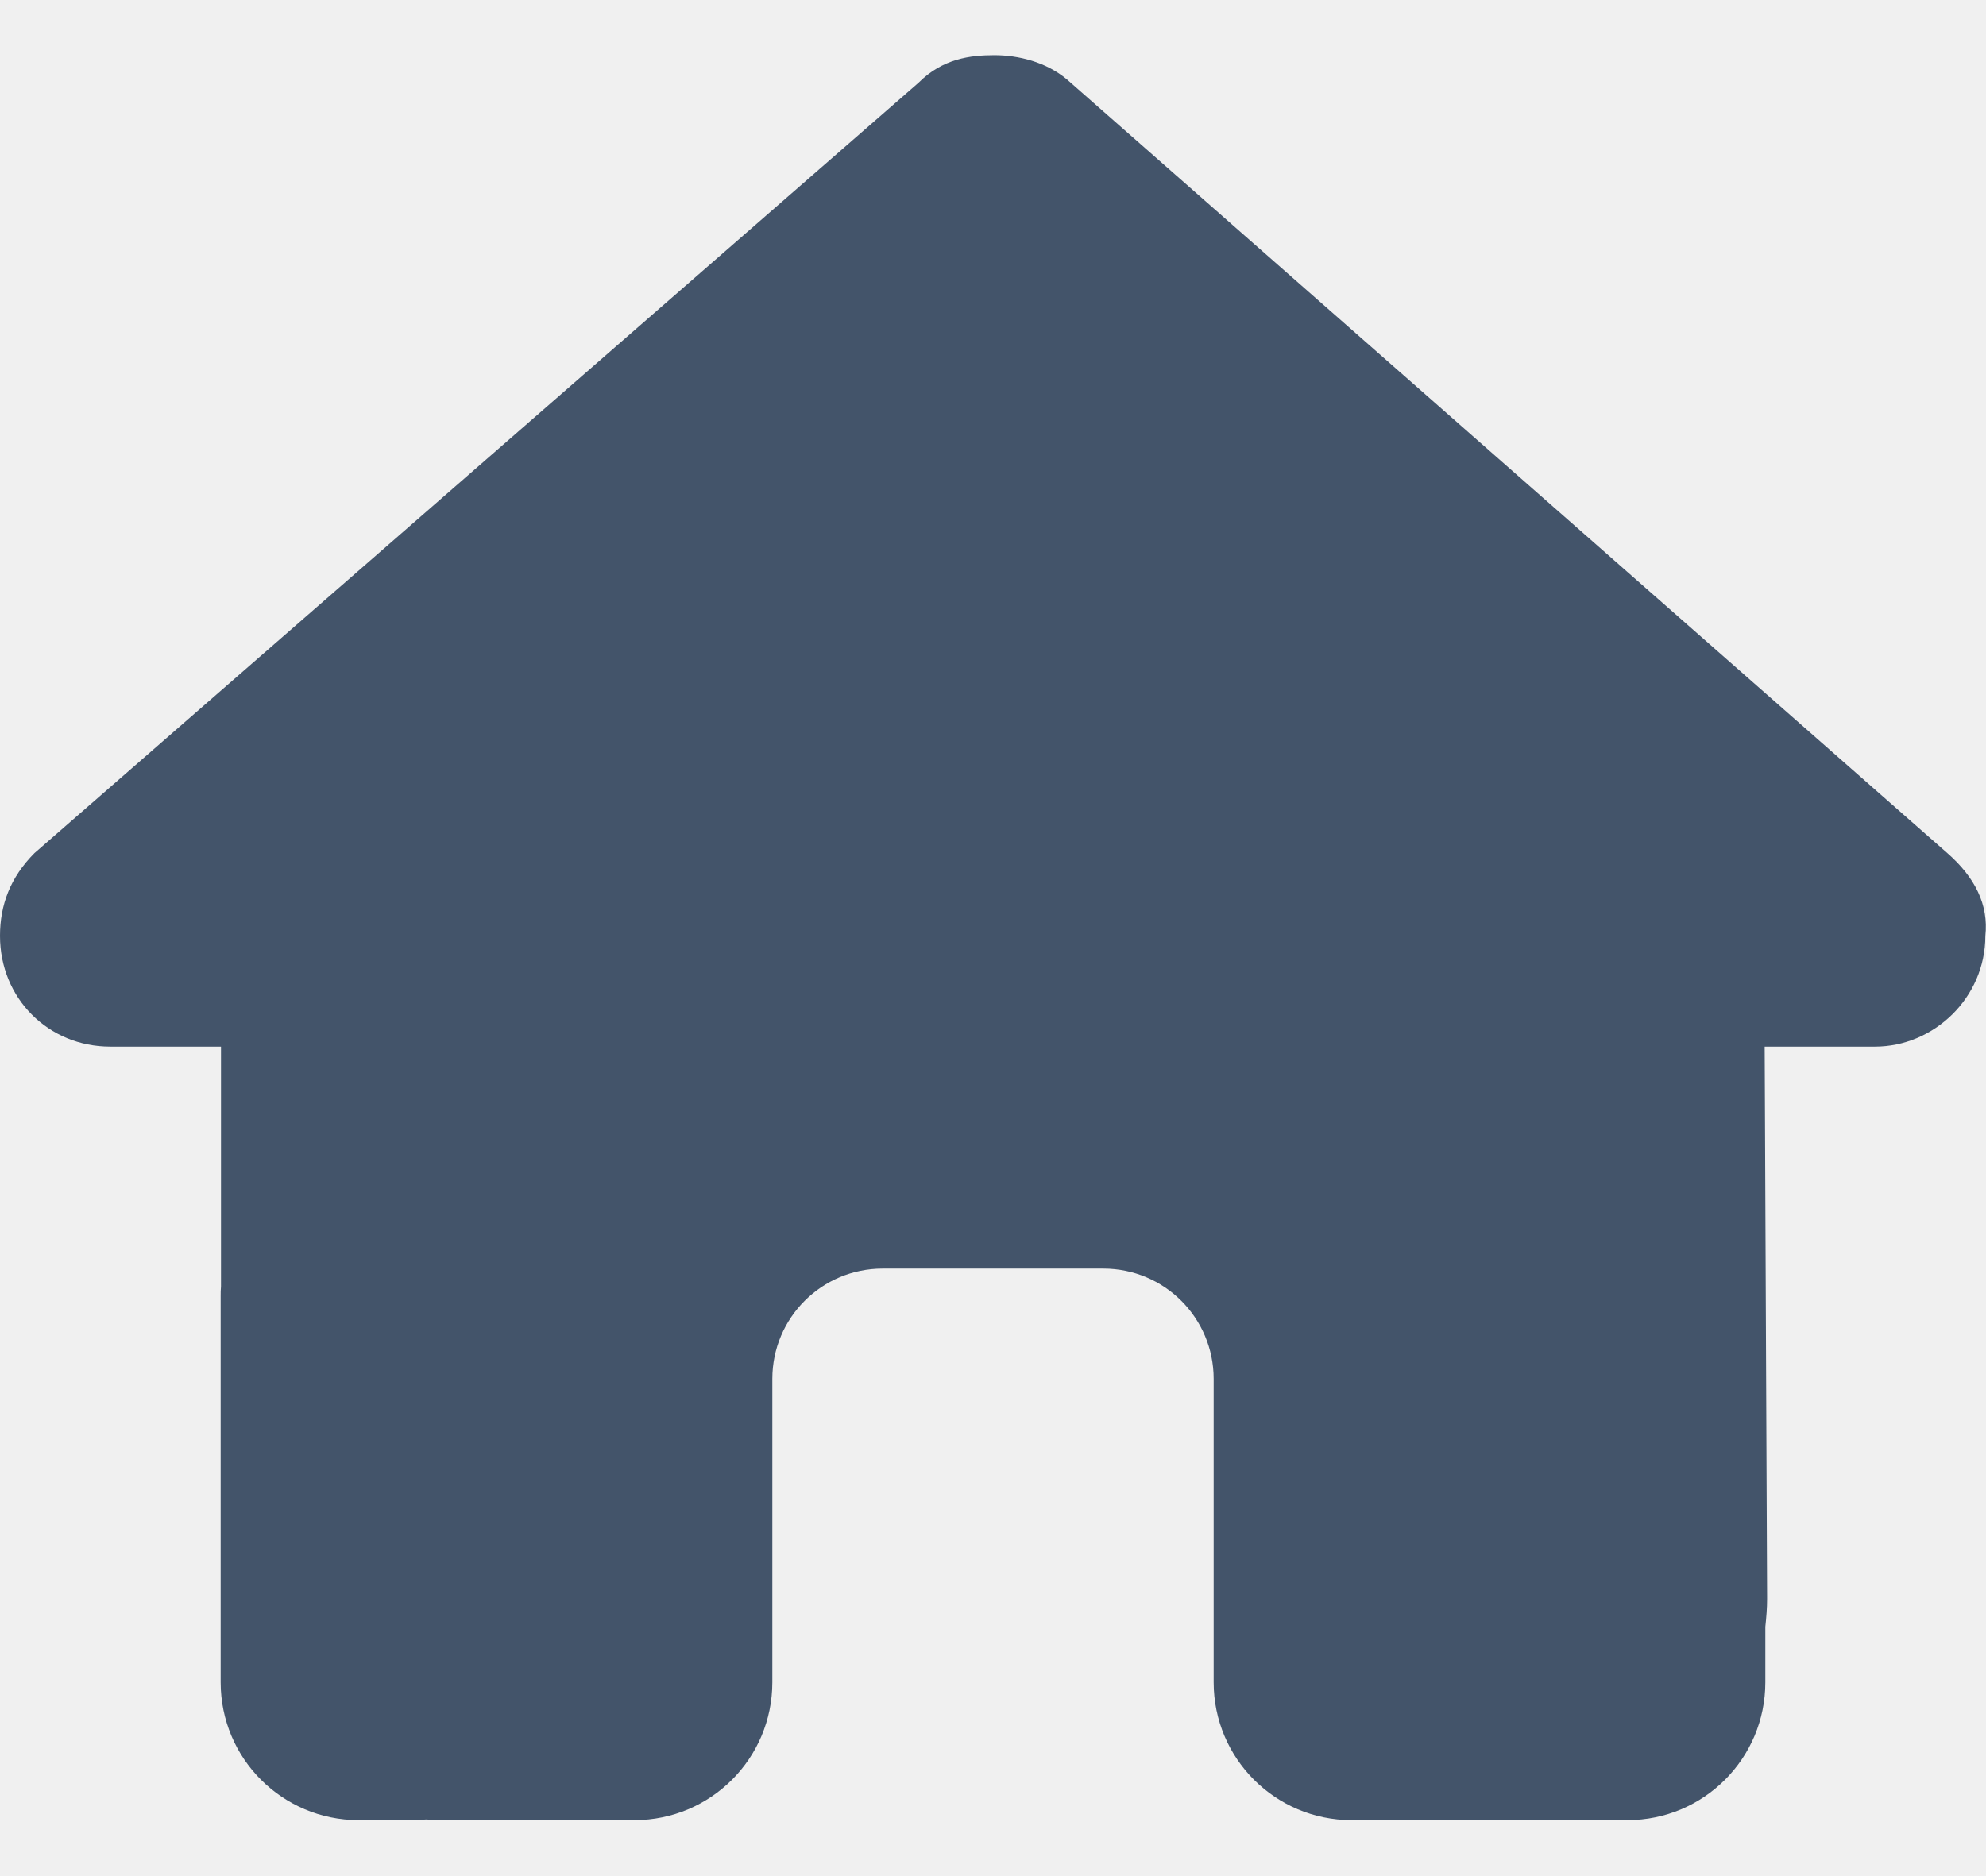
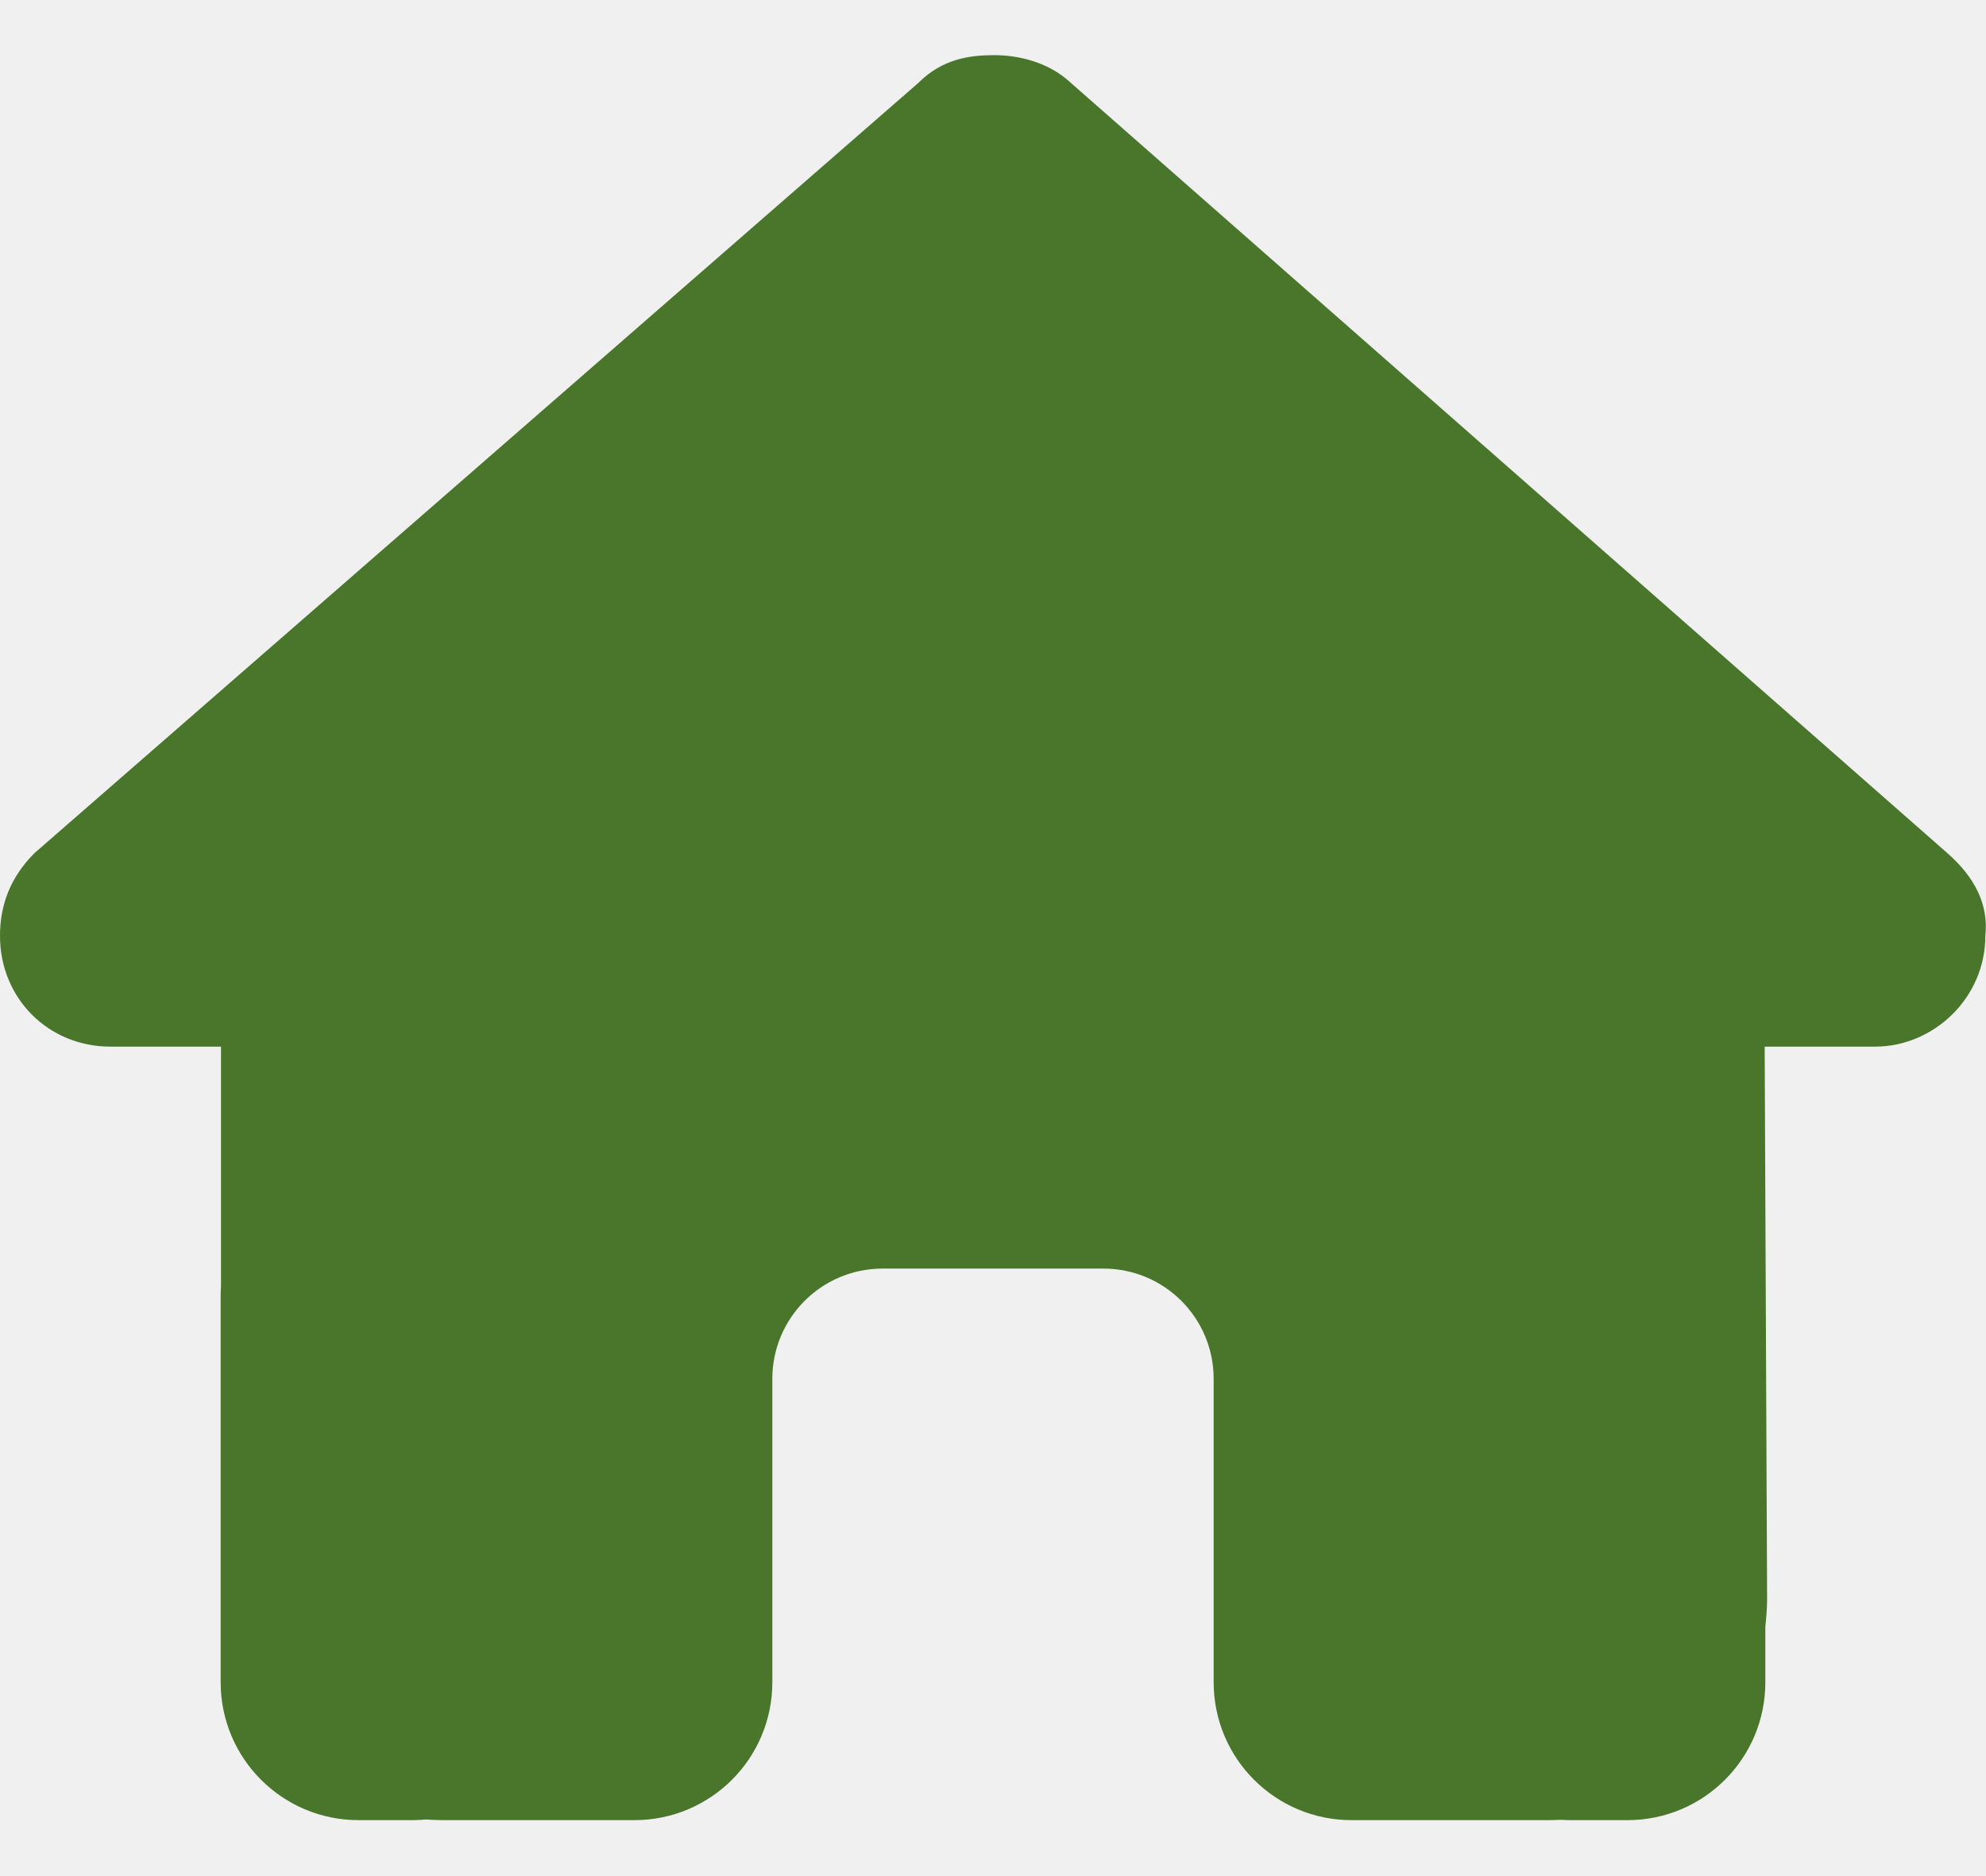
<svg xmlns="http://www.w3.org/2000/svg" width="18" height="17" viewBox="0 0 18 17" fill="none">
-   <g id="house" clip-path="url(#clip0_10003_71)">
-     <path id="Primary" d="M17.994 8.484C17.994 9.047 17.525 9.488 16.994 9.488H15.994L16.016 14.494C16.016 14.578 16.009 14.662 16 14.747V15.25C16 15.941 15.441 16.5 14.75 16.5H14.25C14.216 16.5 14.181 16.5 14.147 16.497C14.103 16.5 14.059 16.5 14.016 16.5H13H12.25C11.559 16.5 11 15.941 11 15.25V14.5V12.5C11 11.947 10.553 11.5 10 11.5H8C7.447 11.5 7 11.947 7 12.5V14.5V15.25C7 15.941 6.441 16.5 5.75 16.5H5H4.003C3.956 16.5 3.909 16.497 3.862 16.494C3.825 16.497 3.788 16.5 3.75 16.5H3.25C2.559 16.5 2 15.941 2 15.25V11.75C2 11.722 2 11.691 2.003 11.662V9.488H1C0.438 9.488 0 9.05 0 8.484C0 8.203 0.094 7.953 0.312 7.734L8.325 0.75C8.544 0.531 8.794 0.5 9.012 0.5C9.231 0.5 9.481 0.562 9.669 0.719L17.65 7.734C17.9 7.953 18.025 8.203 17.994 8.484Z" fill="#43546A" />
+   <g clip-path="url(#clip0_8131_5236)">
+     <path d="M17.994 8.484C17.994 9.047 17.525 9.488 16.994 9.488H15.994L16.016 14.494C16.016 14.578 16.009 14.662 16 14.747V15.25C16 15.941 15.441 16.5 14.75 16.5H14.25C14.216 16.5 14.181 16.5 14.147 16.497C14.103 16.5 14.059 16.5 14.016 16.5H13H12.25C11.559 16.5 11 15.941 11 15.25V14.5V12.5C11 11.947 10.553 11.5 10 11.5H8C7.447 11.5 7 11.947 7 12.5V14.5V15.25C7 15.941 6.441 16.5 5.75 16.5H5H4.003C3.956 16.5 3.909 16.497 3.862 16.494C3.825 16.497 3.788 16.5 3.75 16.5H3.25C2.559 16.5 2 15.941 2 15.25V11.75C2 11.722 2 11.691 2.003 11.662V9.488H1C0.438 9.488 0 9.05 0 8.484C0 8.203 0.094 7.953 0.312 7.734L8.325 0.75C8.544 0.531 8.794 0.5 9.012 0.5C9.231 0.5 9.481 0.562 9.669 0.719L17.65 7.734C17.9 7.953 18.025 8.203 17.994 8.484Z" fill="#49762A" />
  </g>
  <defs>
-     <clipPath id="clip0_10003_71">
+     <clipPath id="clip0_8131_5236">
      <rect width="18" height="16" fill="white" transform="translate(0 0.5)" />
    </clipPath>
  </defs>
</svg>
